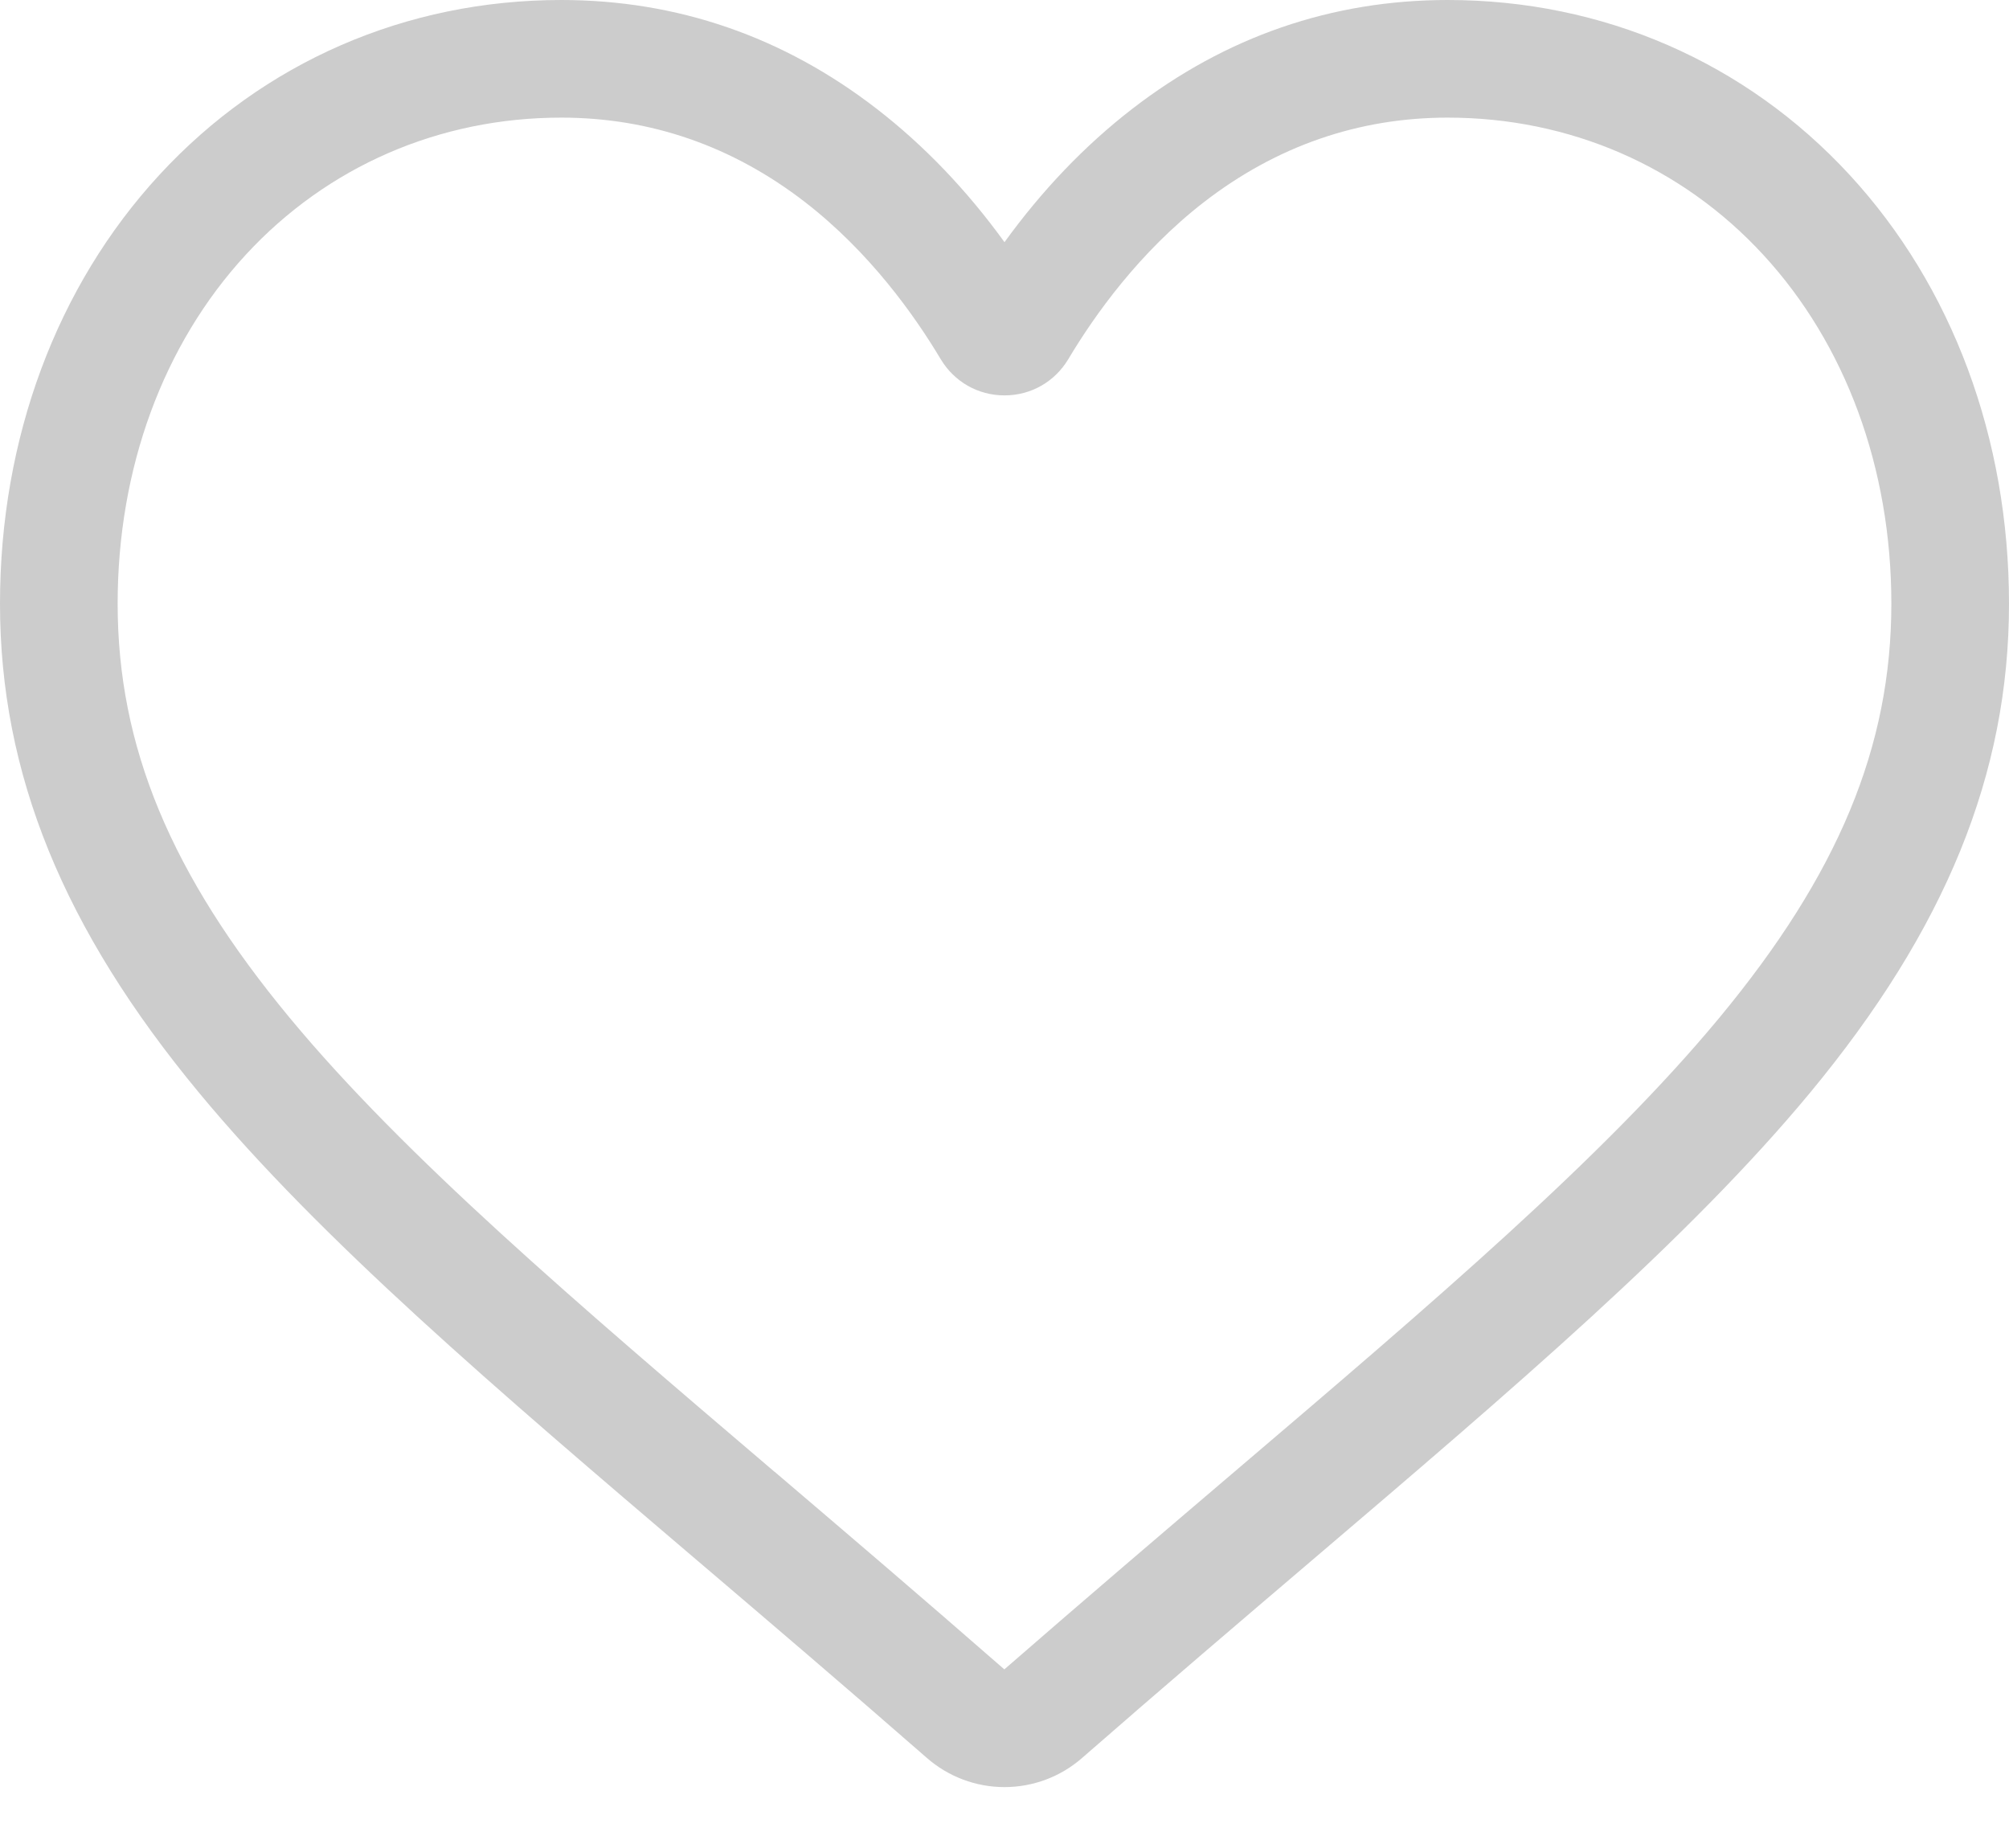
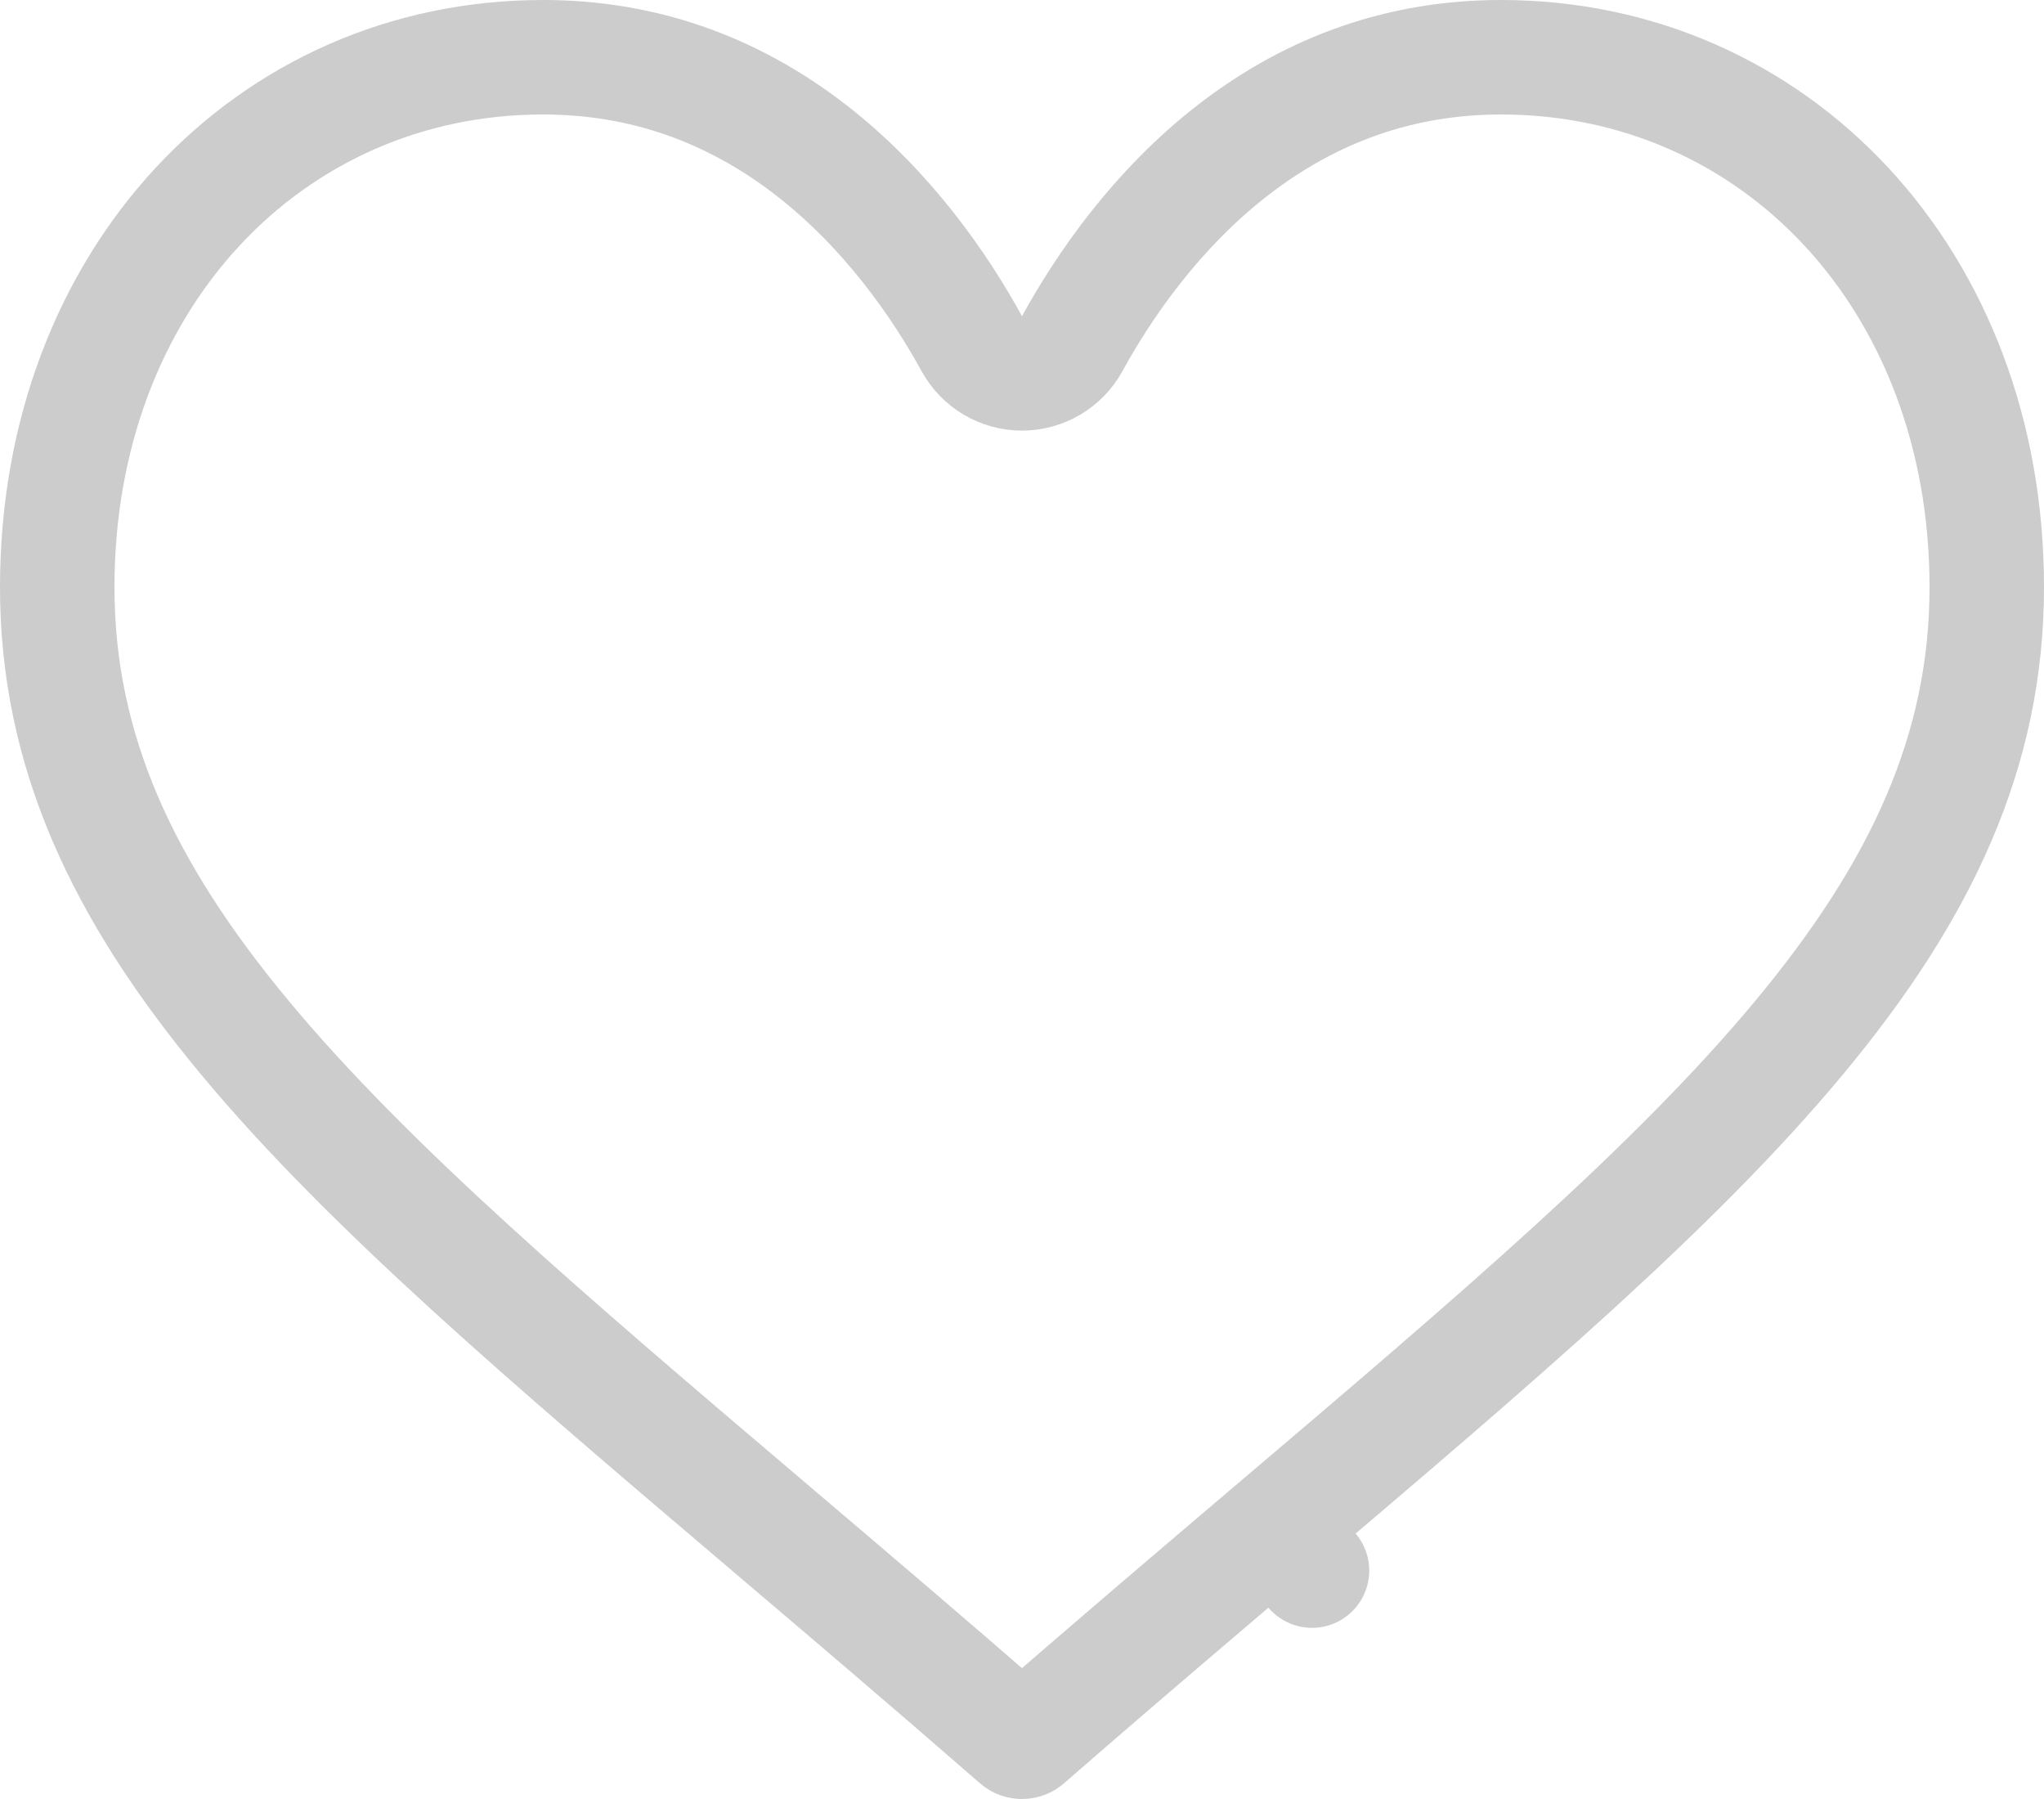
- <svg xmlns="http://www.w3.org/2000/svg" width="25" height="23" viewBox="0 0 25 23" fill="none">
-   <path d="M12.5 22.242C12.144 22.242 11.801 22.113 11.534 21.879C10.524 20.996 9.55 20.166 8.691 19.434L8.686 19.43C6.168 17.284 3.993 15.43 2.48 13.604C0.788 11.563 0 9.628 0 7.513C0 5.459 0.704 3.564 1.983 2.177C3.277 0.773 5.053 0 6.984 0C8.427 0 9.749 0.456 10.912 1.356C11.499 1.81 12.031 2.366 12.5 3.014C12.969 2.366 13.501 1.81 14.088 1.356C15.252 0.456 16.573 0 18.016 0C19.947 0 21.723 0.773 23.017 2.177C24.296 3.564 25 5.459 25 7.513C25 9.628 24.212 11.563 22.521 13.604C21.007 15.43 18.833 17.283 16.314 19.43C15.454 20.163 14.479 20.994 13.466 21.879C13.199 22.113 12.856 22.242 12.5 22.242ZM6.984 1.464C5.467 1.464 4.074 2.07 3.06 3.169C2.031 4.285 1.464 5.828 1.464 7.513C1.464 9.291 2.125 10.882 3.607 12.67C5.039 14.398 7.17 16.213 9.636 18.316L9.641 18.319C10.503 19.054 11.48 19.887 12.498 20.777C13.521 19.886 14.5 19.051 15.364 18.315C17.831 16.213 19.961 14.398 21.393 12.67C22.875 10.882 23.536 9.291 23.536 7.513C23.536 5.828 22.969 4.285 21.94 3.169C20.927 2.07 19.533 1.464 18.016 1.464C16.905 1.464 15.885 1.818 14.984 2.514C14.181 3.135 13.622 3.92 13.294 4.47C13.125 4.752 12.829 4.921 12.5 4.921C12.171 4.921 11.875 4.752 11.706 4.47C11.378 3.92 10.819 3.135 10.016 2.514C9.115 1.818 8.095 1.464 6.984 1.464Z" fill="black" fill-opacity="0.2" />
+ <svg xmlns="http://www.w3.org/2000/svg" width="25" height="22" viewBox="0 0 25 22" fill="none">
+   <path d="M11.886 4.203C12.009 4.427 12.245 4.566 12.5 4.566C12.755 4.566 12.991 4.427 13.114 4.203C13.499 3.501 14.143 2.559 15.09 1.828C16.067 1.075 17.161 0.7 18.359 0.7C21.708 0.7 24.3 3.421 24.3 7.18C24.3 9.175 23.506 10.884 22.007 12.687C20.49 14.512 18.306 16.37 15.594 18.674L16.047 19.207L15.594 18.674L15.594 18.674C14.678 19.452 13.637 20.336 12.554 21.28L12.554 21.28C12.54 21.293 12.521 21.3 12.5 21.3C12.479 21.3 12.46 21.293 12.446 21.28L12.446 21.28C11.364 20.337 10.324 19.453 9.409 18.676L9.407 18.674L9.407 18.674C6.695 16.37 4.51 14.512 2.993 12.687C1.494 10.884 0.7 9.175 0.7 7.18C0.7 3.421 3.292 0.7 6.641 0.7C7.839 0.7 8.933 1.075 9.91 1.828C10.857 2.559 11.501 3.501 11.886 4.203Z" stroke="#CCCCCC" stroke-width="1.4" stroke-linejoin="round" />
</svg>
